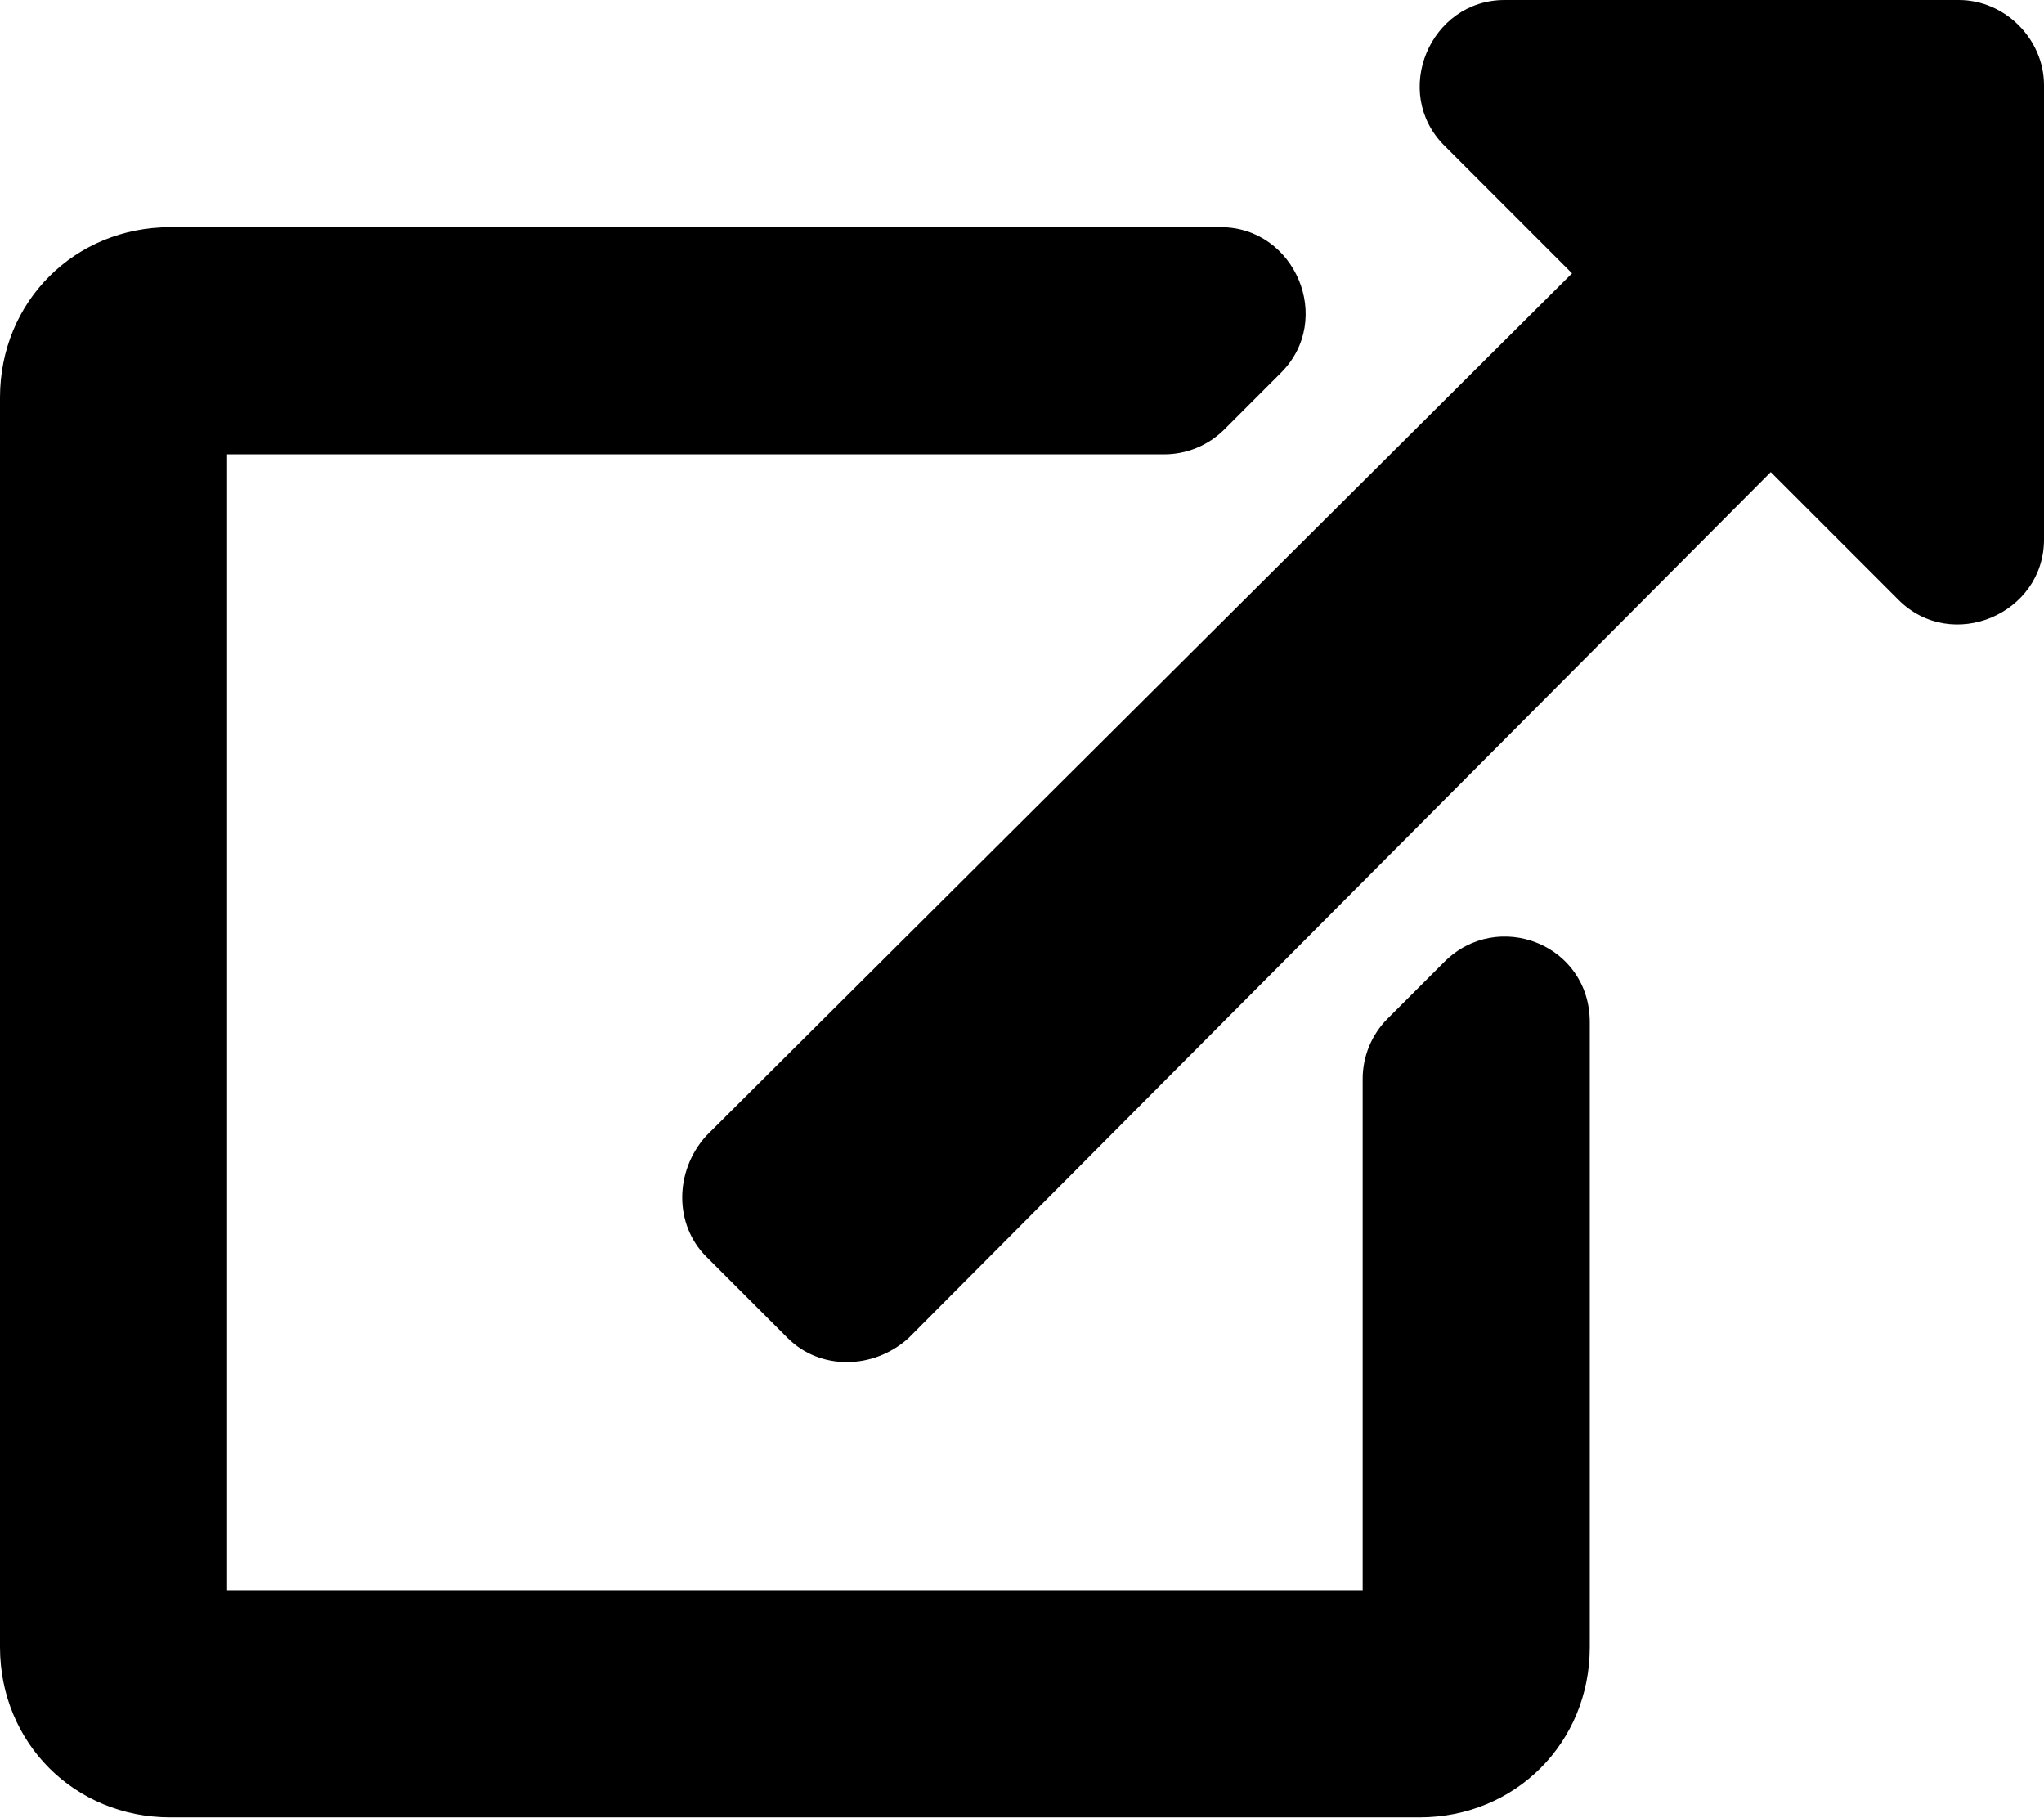
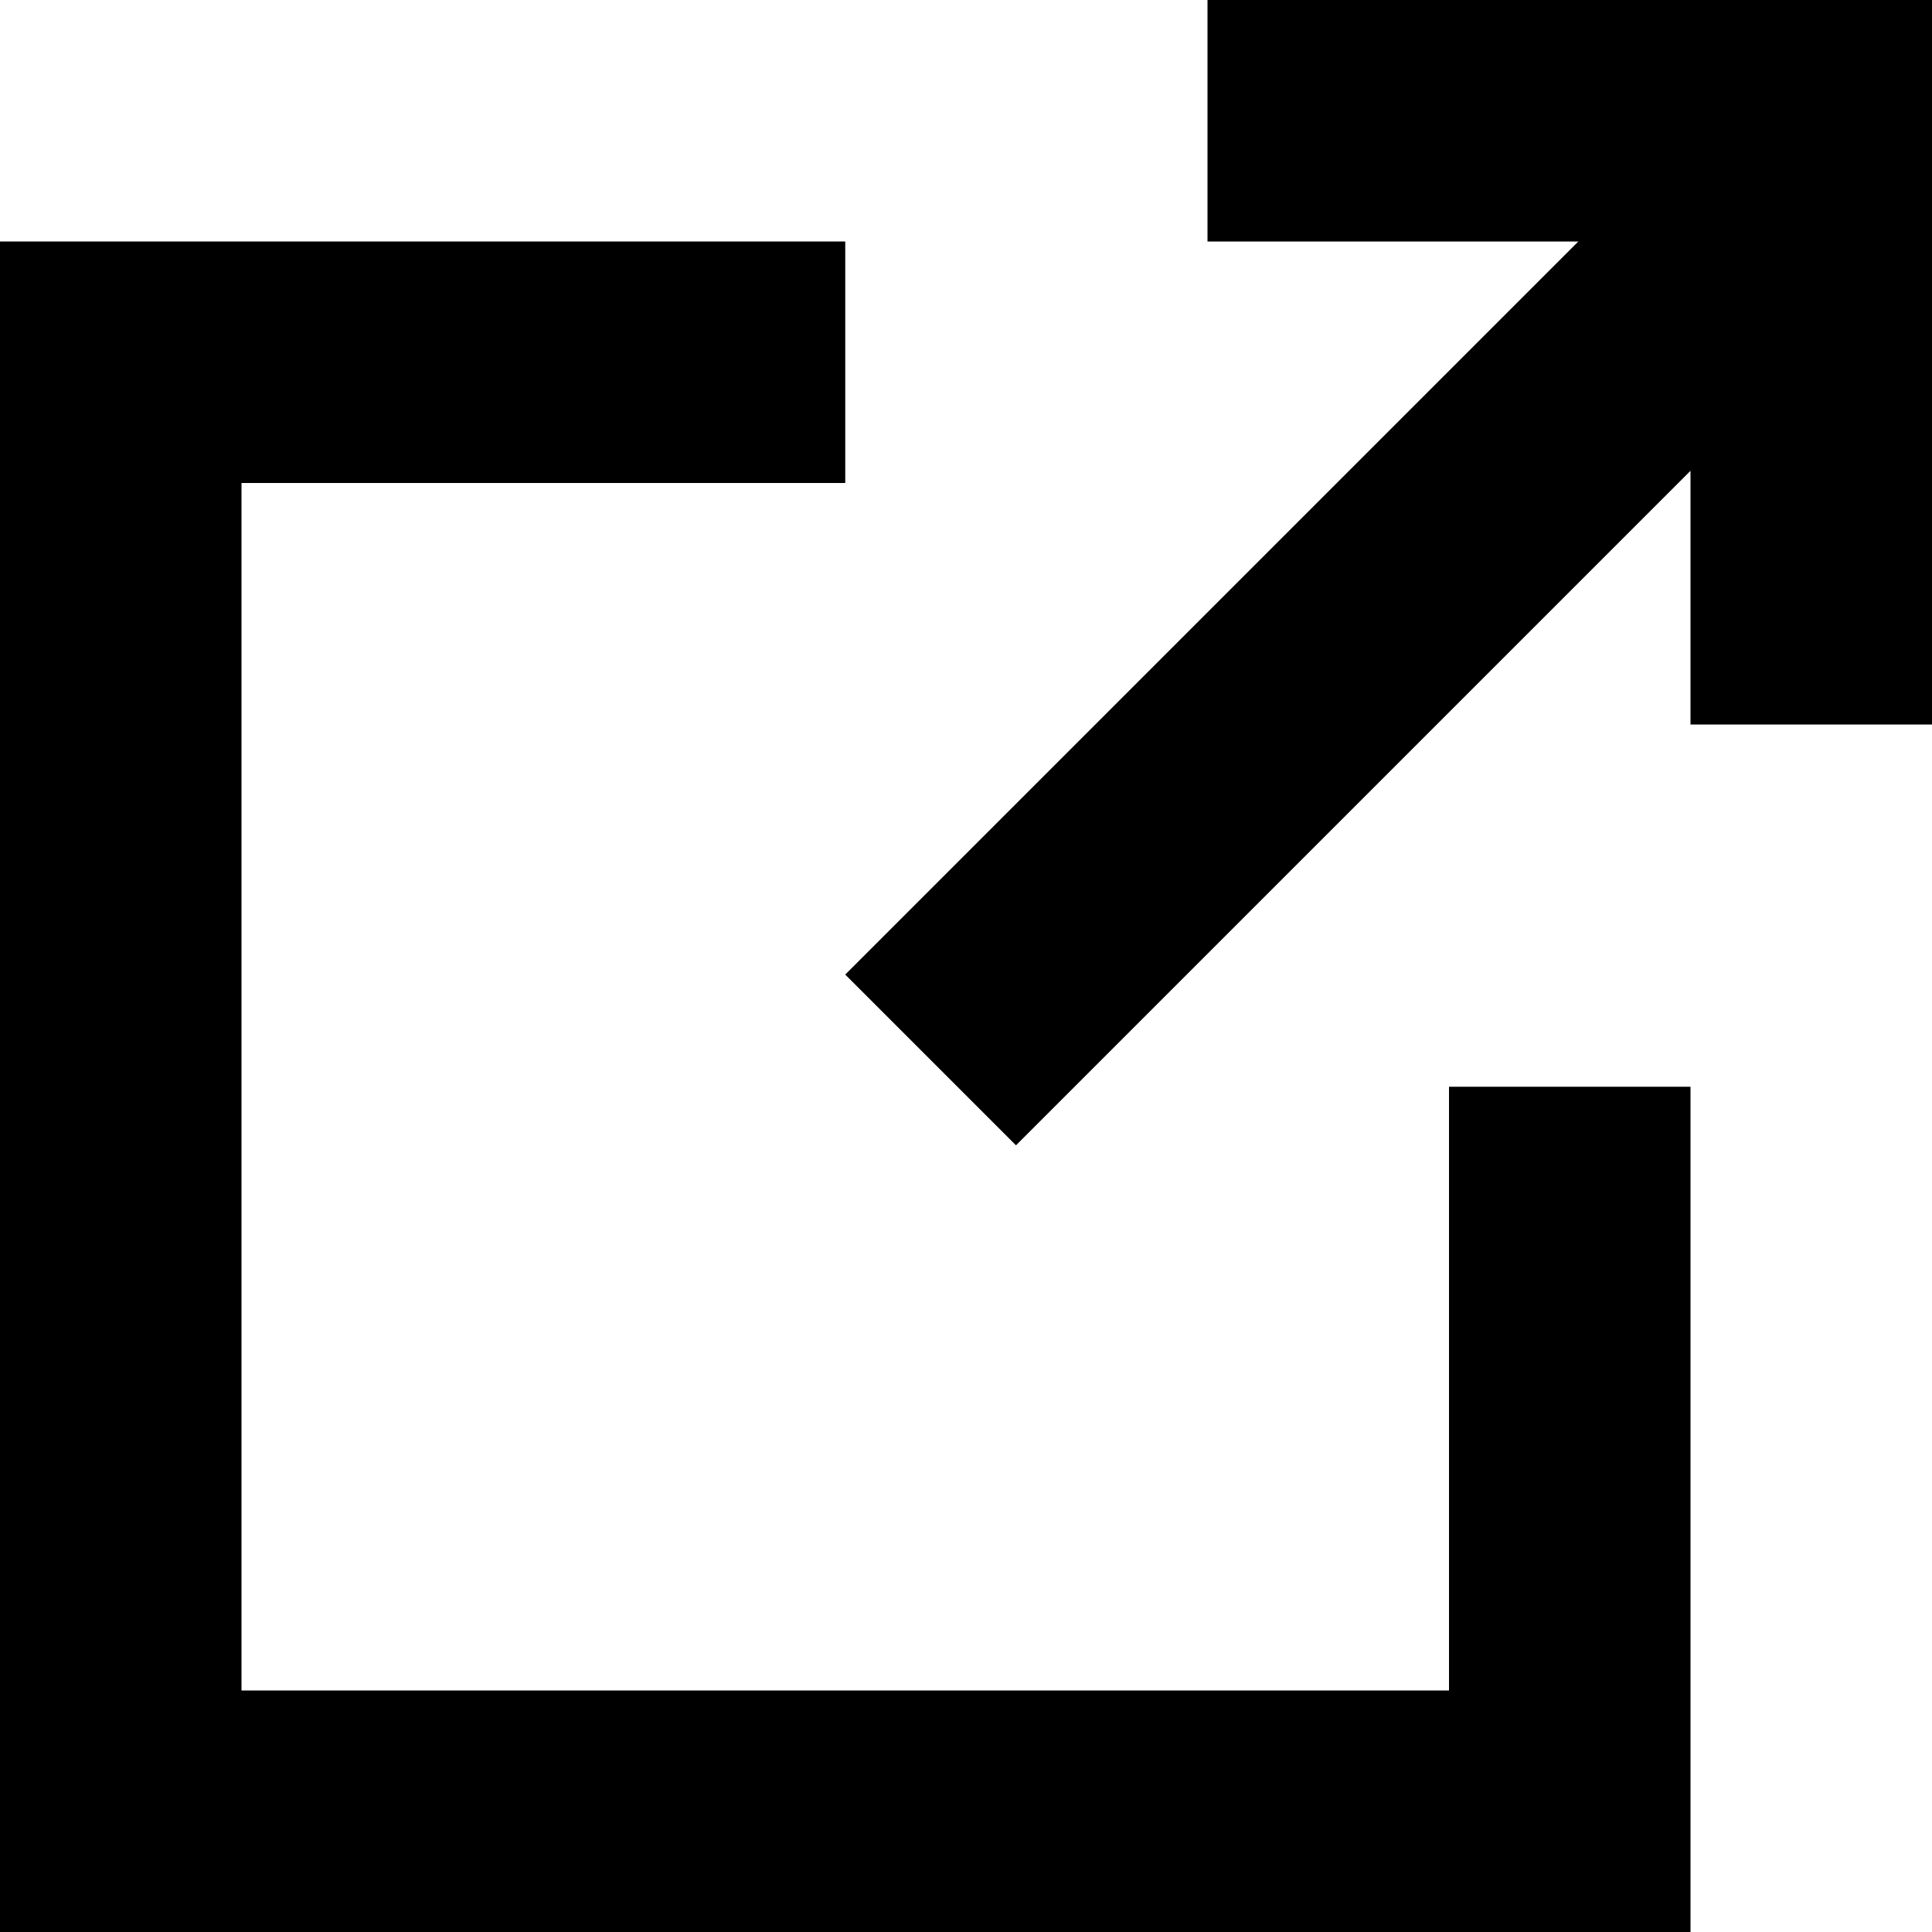
- <svg xmlns="http://www.w3.org/2000/svg" viewBox="0 0 576 512" fill="currentColor">
-   <path d="M576 24v128c0 21-26 32-41 17l-36-36-243 244c-10 9-25 9-34 0l-23-23c-9-9-9-24 0-34L443 77l-36-36c-15-15-4-41 17-41h128c13 0 24 11 24 24zM407 271l-16 16a24 24 0 00-7 17v144H64V128h264a24 24 0 0017-7l16-16c15-15 4-41-17-41H48C21 64 0 85 0 112v352c0 27 21 48 48 48h352c27 0 48-21 48-48V288c0-22-26-32-41-17z" />
+ <svg xmlns="http://www.w3.org/2000/svg" viewBox="0 0 16 16" fill="none">
+   <path d="M16 0H10V2H13.071L7 8.071L8.414 9.485L14 3.899V6H16V0Z" fill="currentColor" />
+   <path d="M7 2H0V16H14V9H12V14H2V4H7V2Z" fill="currentColor" />
</svg>
